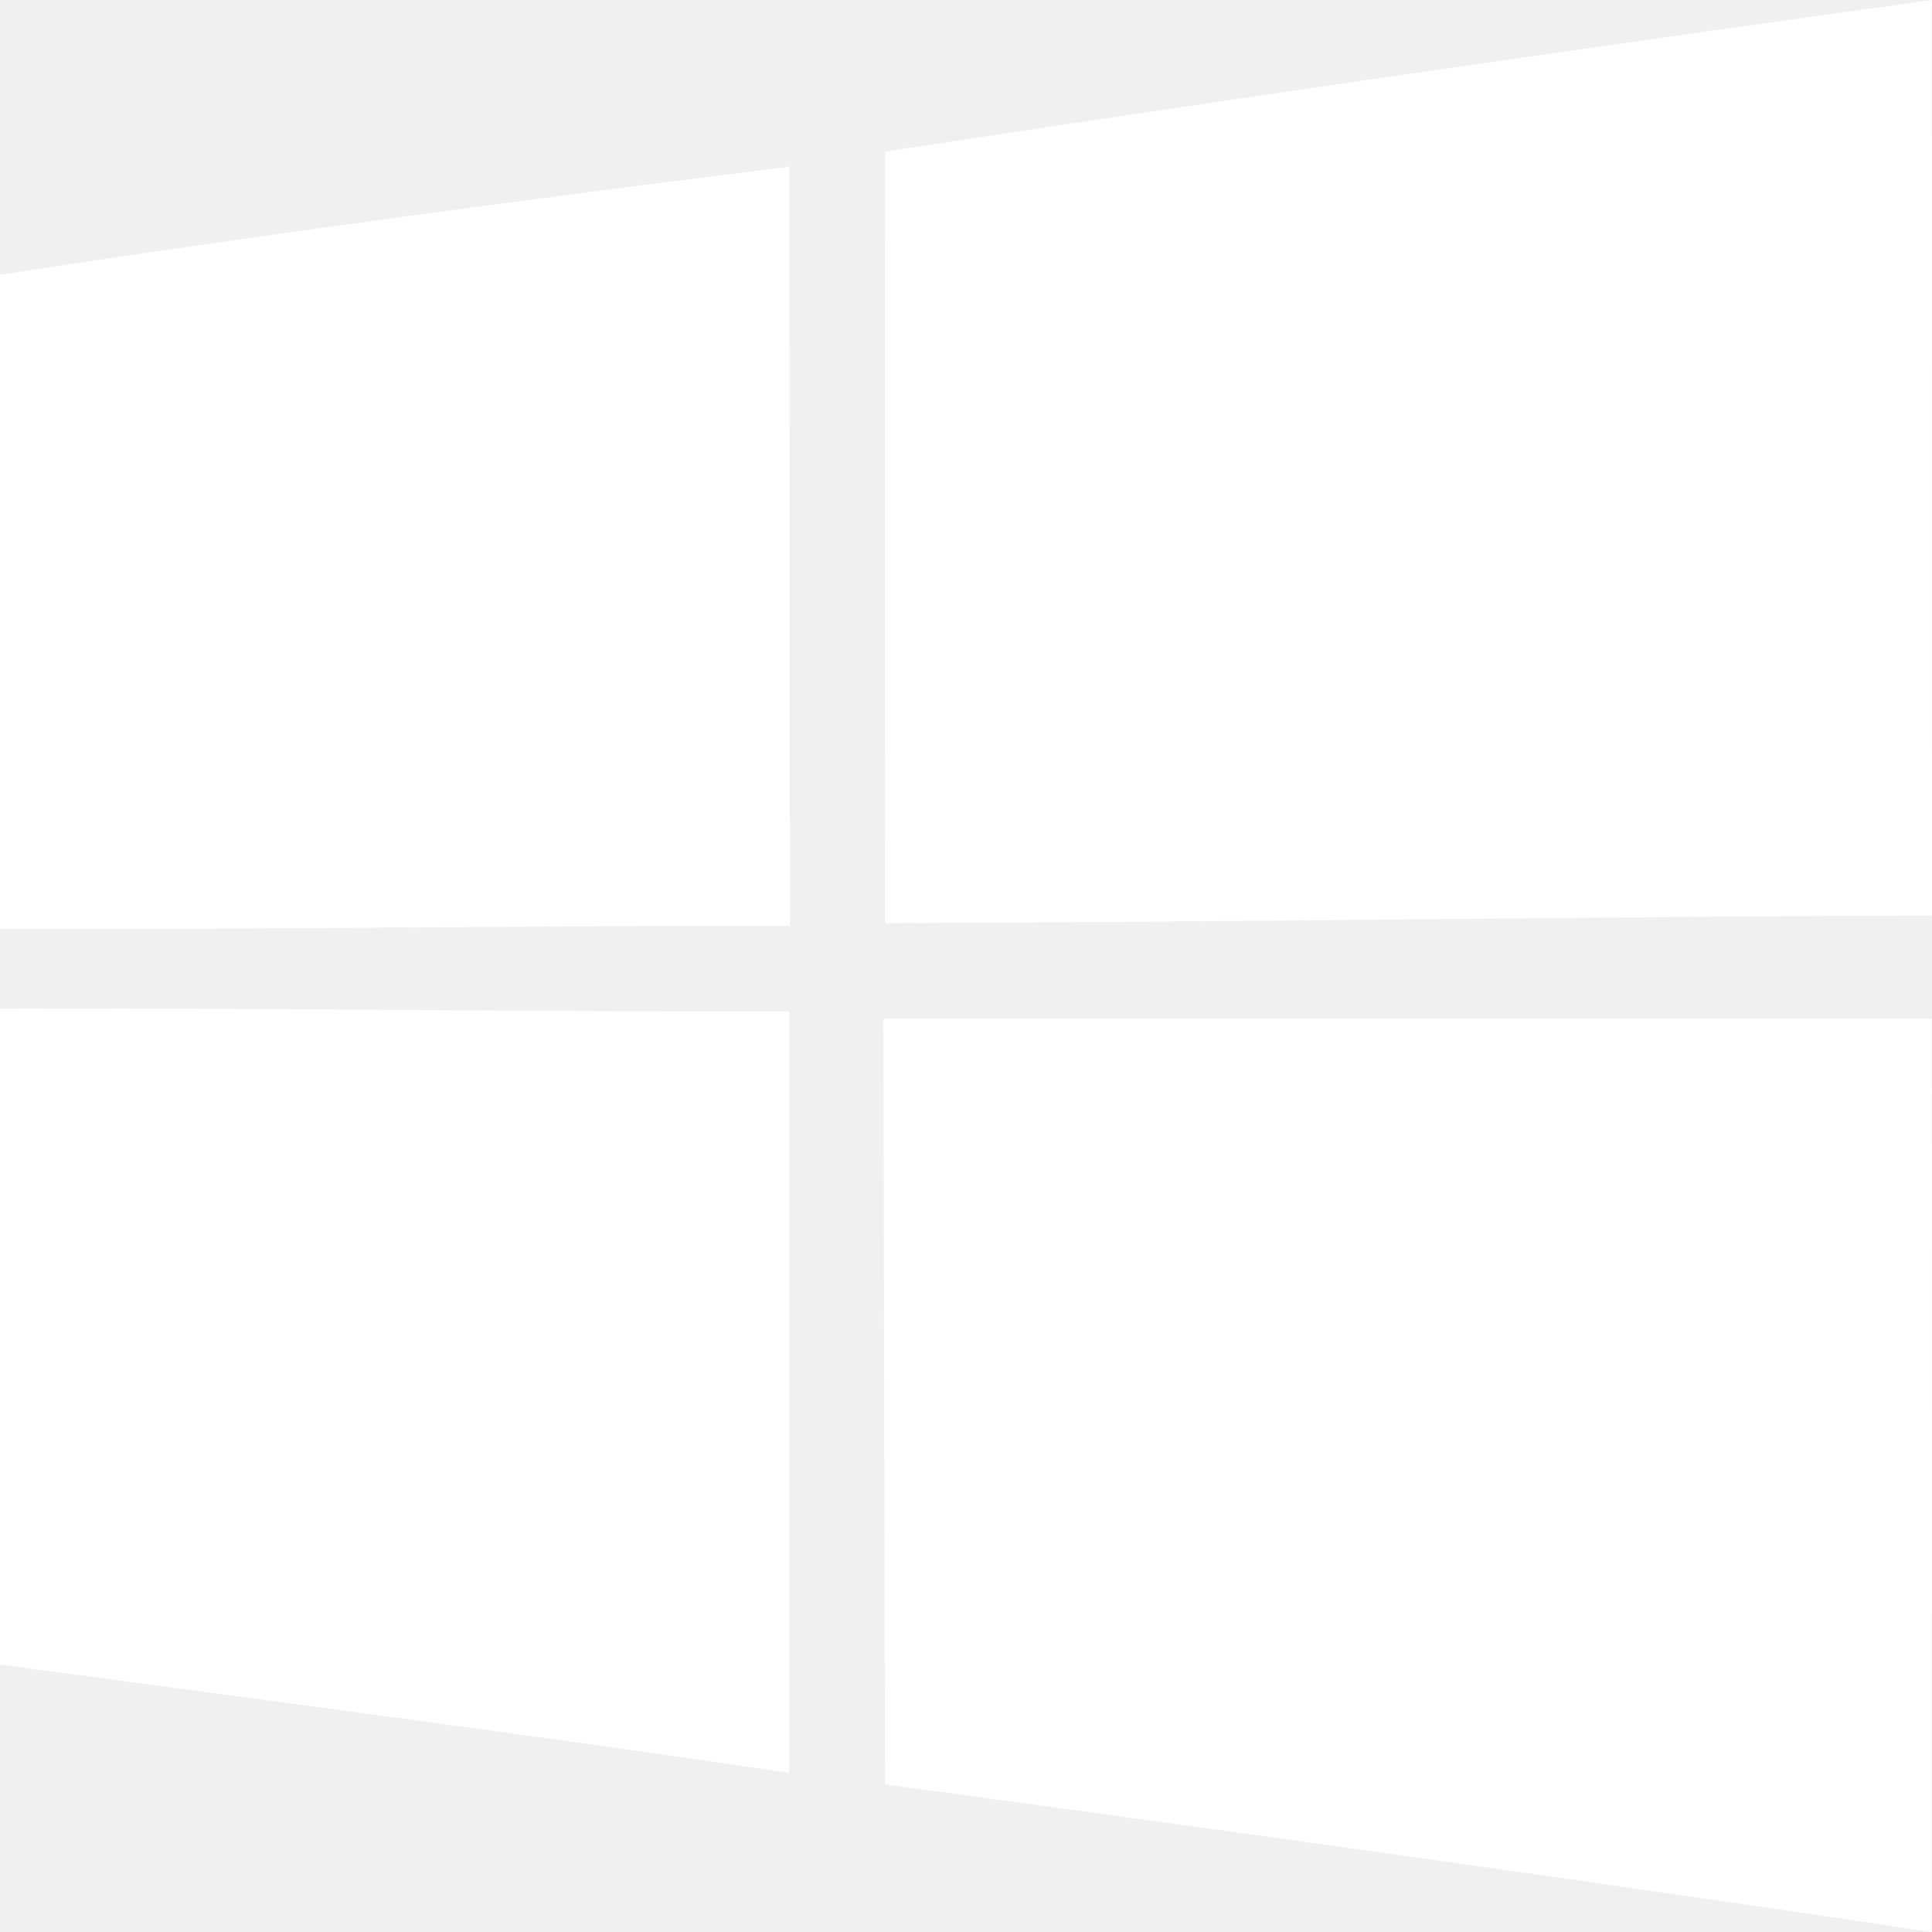
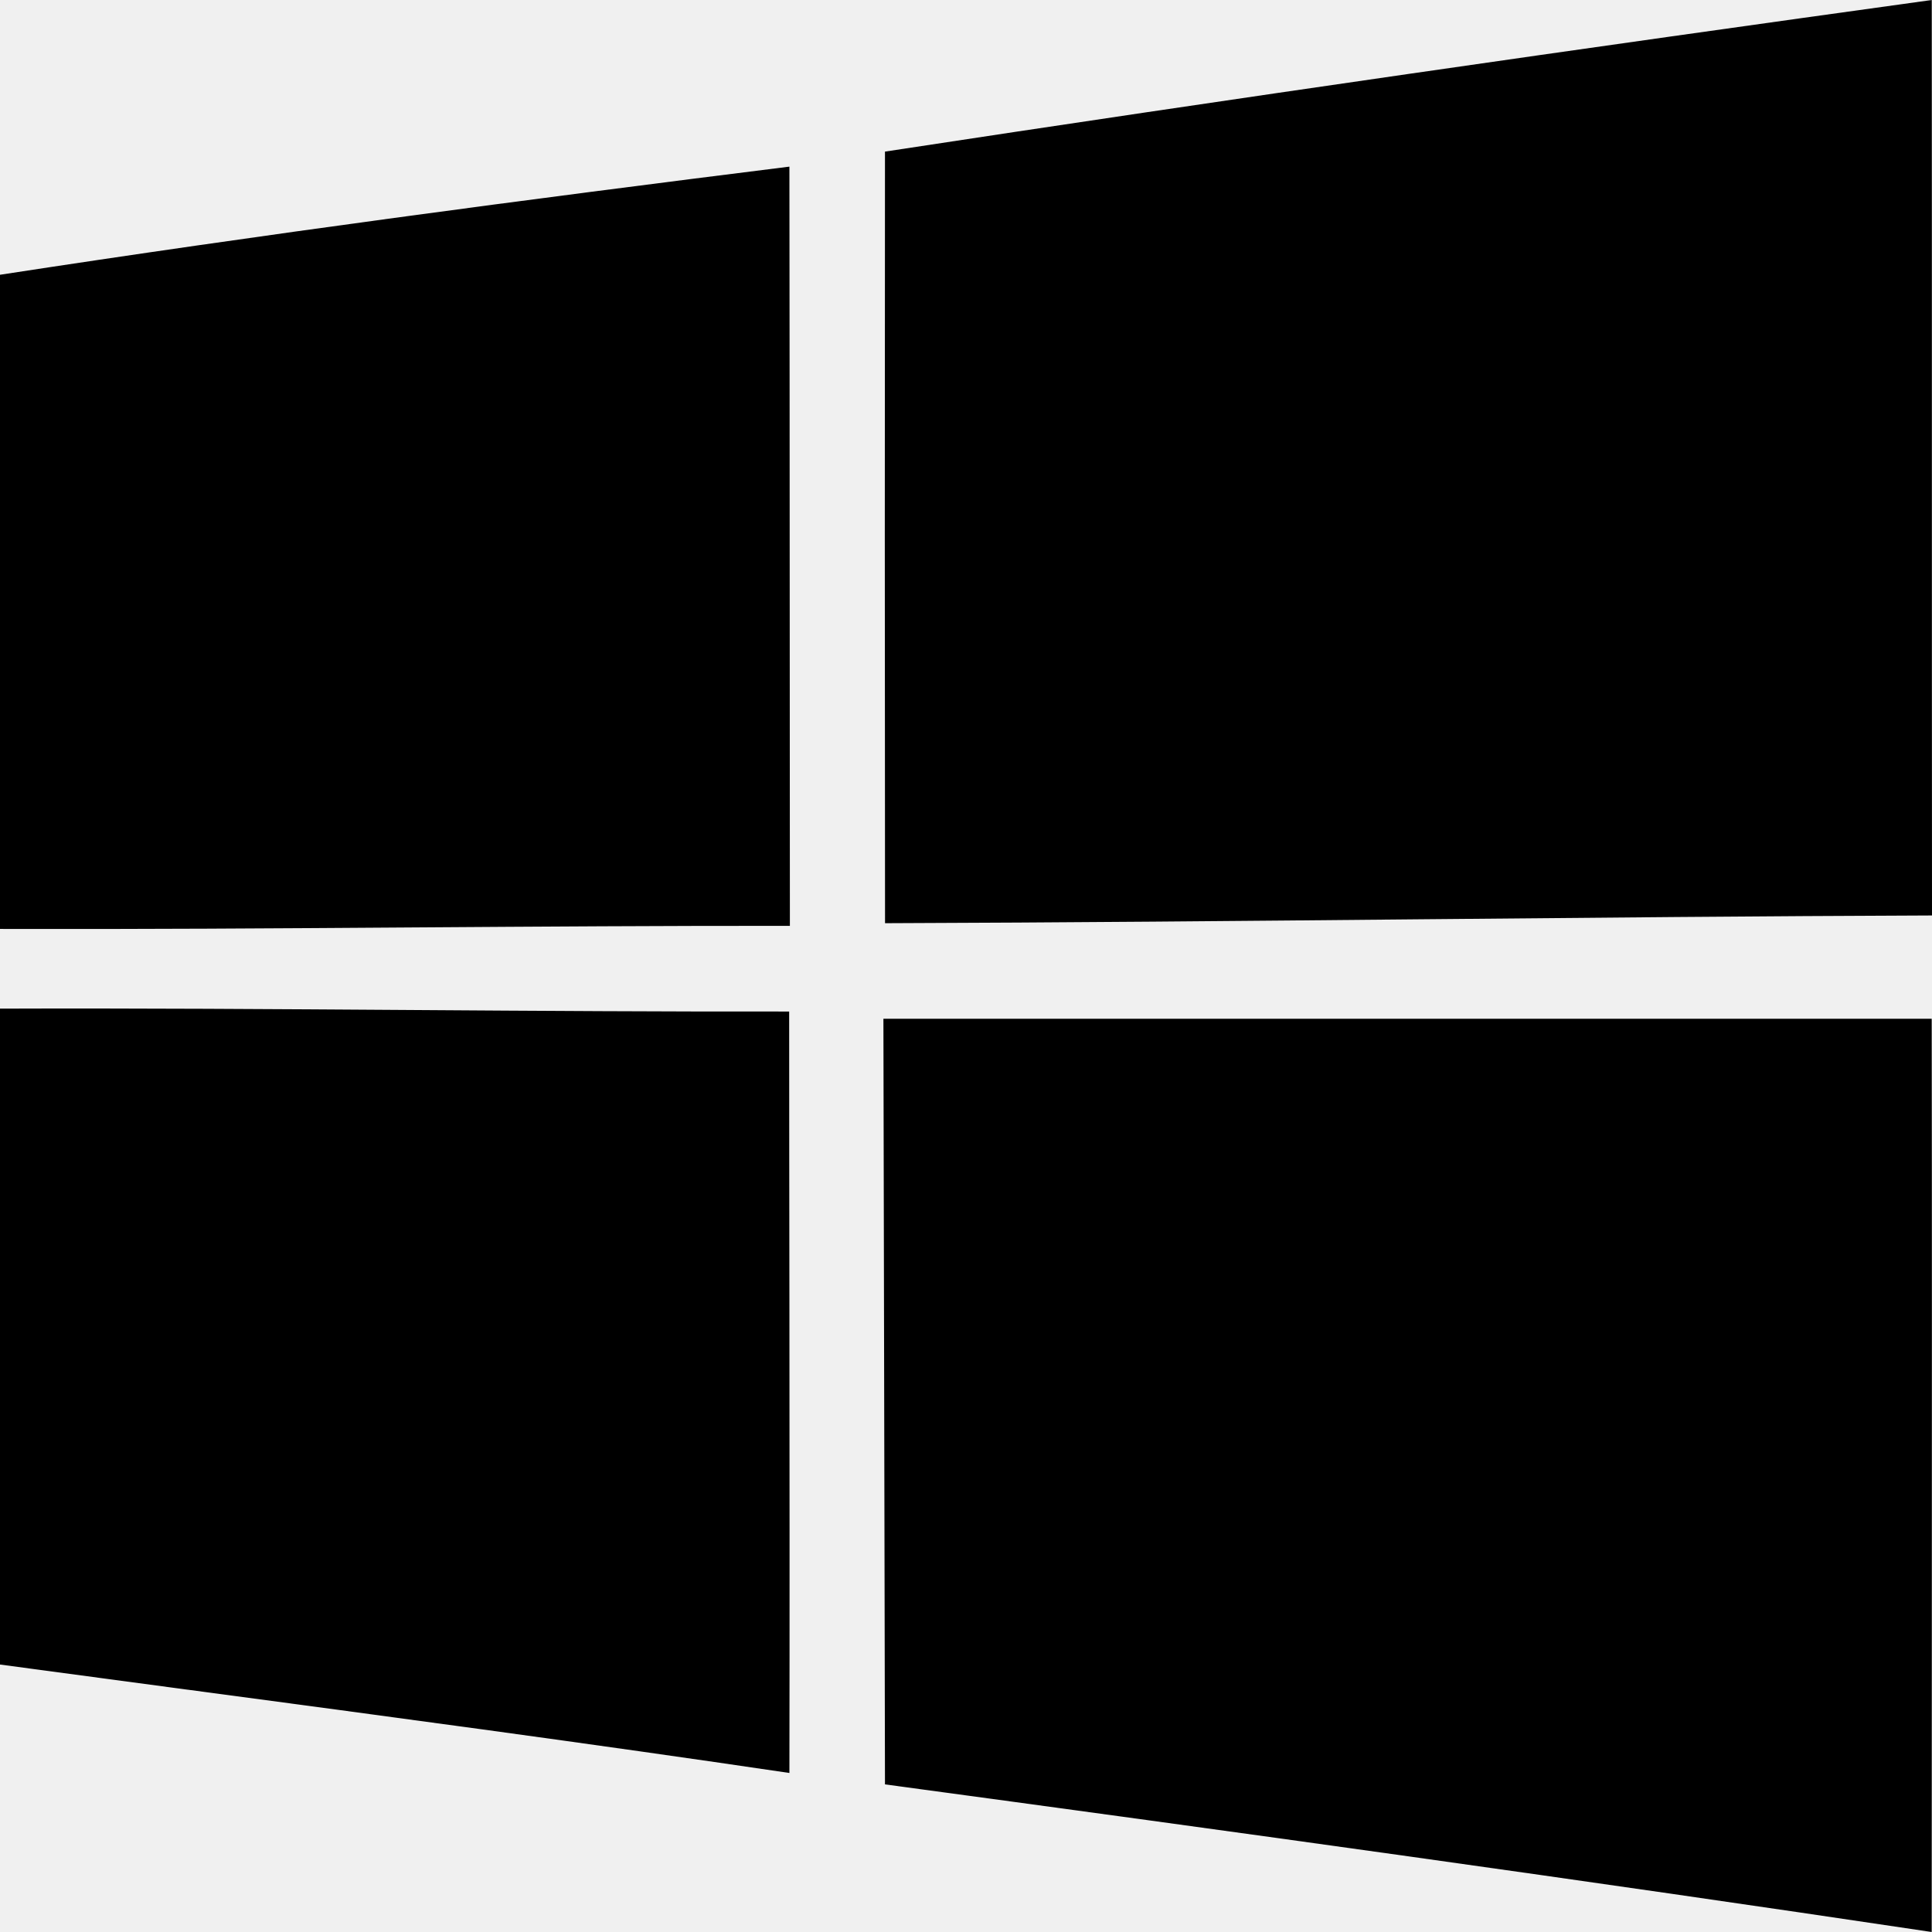
<svg xmlns="http://www.w3.org/2000/svg" width="32" height="32" viewBox="0 0 32 32" fill="none">
-   <path d="M31.996 0C26.213 0.801 20.43 1.63 14.658 2.511C14.654 6.77 14.654 11.029 14.659 15.291C17.621 15.281 20.581 15.254 23.542 15.226L23.543 15.226C26.362 15.2 29.181 15.173 32 15.163C31.998 12.635 31.998 10.108 31.998 7.581C31.998 5.055 31.998 2.528 31.996 0Z" fill="#FFFFFF" />
-   <path d="M13.075 2.76C8.711 3.305 4.347 3.883 0 4.551V15.386C2.288 15.392 4.575 15.377 6.863 15.361C8.936 15.347 11.009 15.333 13.083 15.335C13.081 13.472 13.081 11.609 13.08 9.746V9.746C13.079 7.418 13.078 5.089 13.075 2.76Z" fill="#FFFFFF" />
-   <path d="M0 16.706C2.277 16.698 4.554 16.714 6.831 16.729C8.911 16.743 10.991 16.757 13.071 16.754C13.071 18.344 13.073 19.935 13.075 21.525V21.527C13.077 24.139 13.08 26.752 13.075 29.366C9.758 28.875 6.436 28.431 3.113 27.987L3.11 27.987C2.073 27.849 1.037 27.71 0 27.57V16.706Z" fill="#FFFFFF" />
-   <path d="M31.995 16.874H14.632C14.636 18.799 14.64 20.723 14.644 22.647C14.649 24.95 14.654 27.252 14.658 29.555C20.441 30.337 26.223 31.137 31.995 32C31.995 30.318 31.996 28.637 31.997 26.956C31.998 23.595 32 20.234 31.995 16.874Z" fill="#FFFFFF" />
+   <path d="M31.996 0C26.213 0.801 20.43 1.63 14.658 2.511C14.654 6.77 14.654 11.029 14.659 15.291C17.621 15.281 20.581 15.254 23.542 15.226L23.543 15.226C26.362 15.2 29.181 15.173 32 15.163C31.998 12.635 31.998 10.108 31.998 7.581C31.998 5.055 31.998 2.528 31.996 0Z" fill="black" />
+   <path d="M13.075 2.76C8.711 3.305 4.347 3.883 0 4.551V15.386C2.288 15.392 4.575 15.377 6.863 15.361C8.936 15.347 11.009 15.333 13.083 15.335C13.081 13.472 13.081 11.609 13.08 9.746V9.746C13.079 7.418 13.078 5.089 13.075 2.76Z" fill="black" />
+   <path d="M0 16.706C2.277 16.698 4.554 16.714 6.831 16.729C8.911 16.743 10.991 16.757 13.071 16.754C13.071 18.344 13.073 19.935 13.075 21.525V21.527C13.077 24.139 13.08 26.752 13.075 29.366C9.758 28.875 6.436 28.431 3.113 27.987L3.11 27.987C2.073 27.849 1.037 27.71 0 27.57V16.706Z" fill="black" />
+   <path d="M31.995 16.874H14.632C14.636 18.799 14.64 20.723 14.644 22.647C14.649 24.95 14.654 27.252 14.658 29.555C20.441 30.337 26.223 31.137 31.995 32C31.995 30.318 31.996 28.637 31.997 26.956C31.998 23.595 32 20.234 31.995 16.874Z" fill="black" />
</svg>
